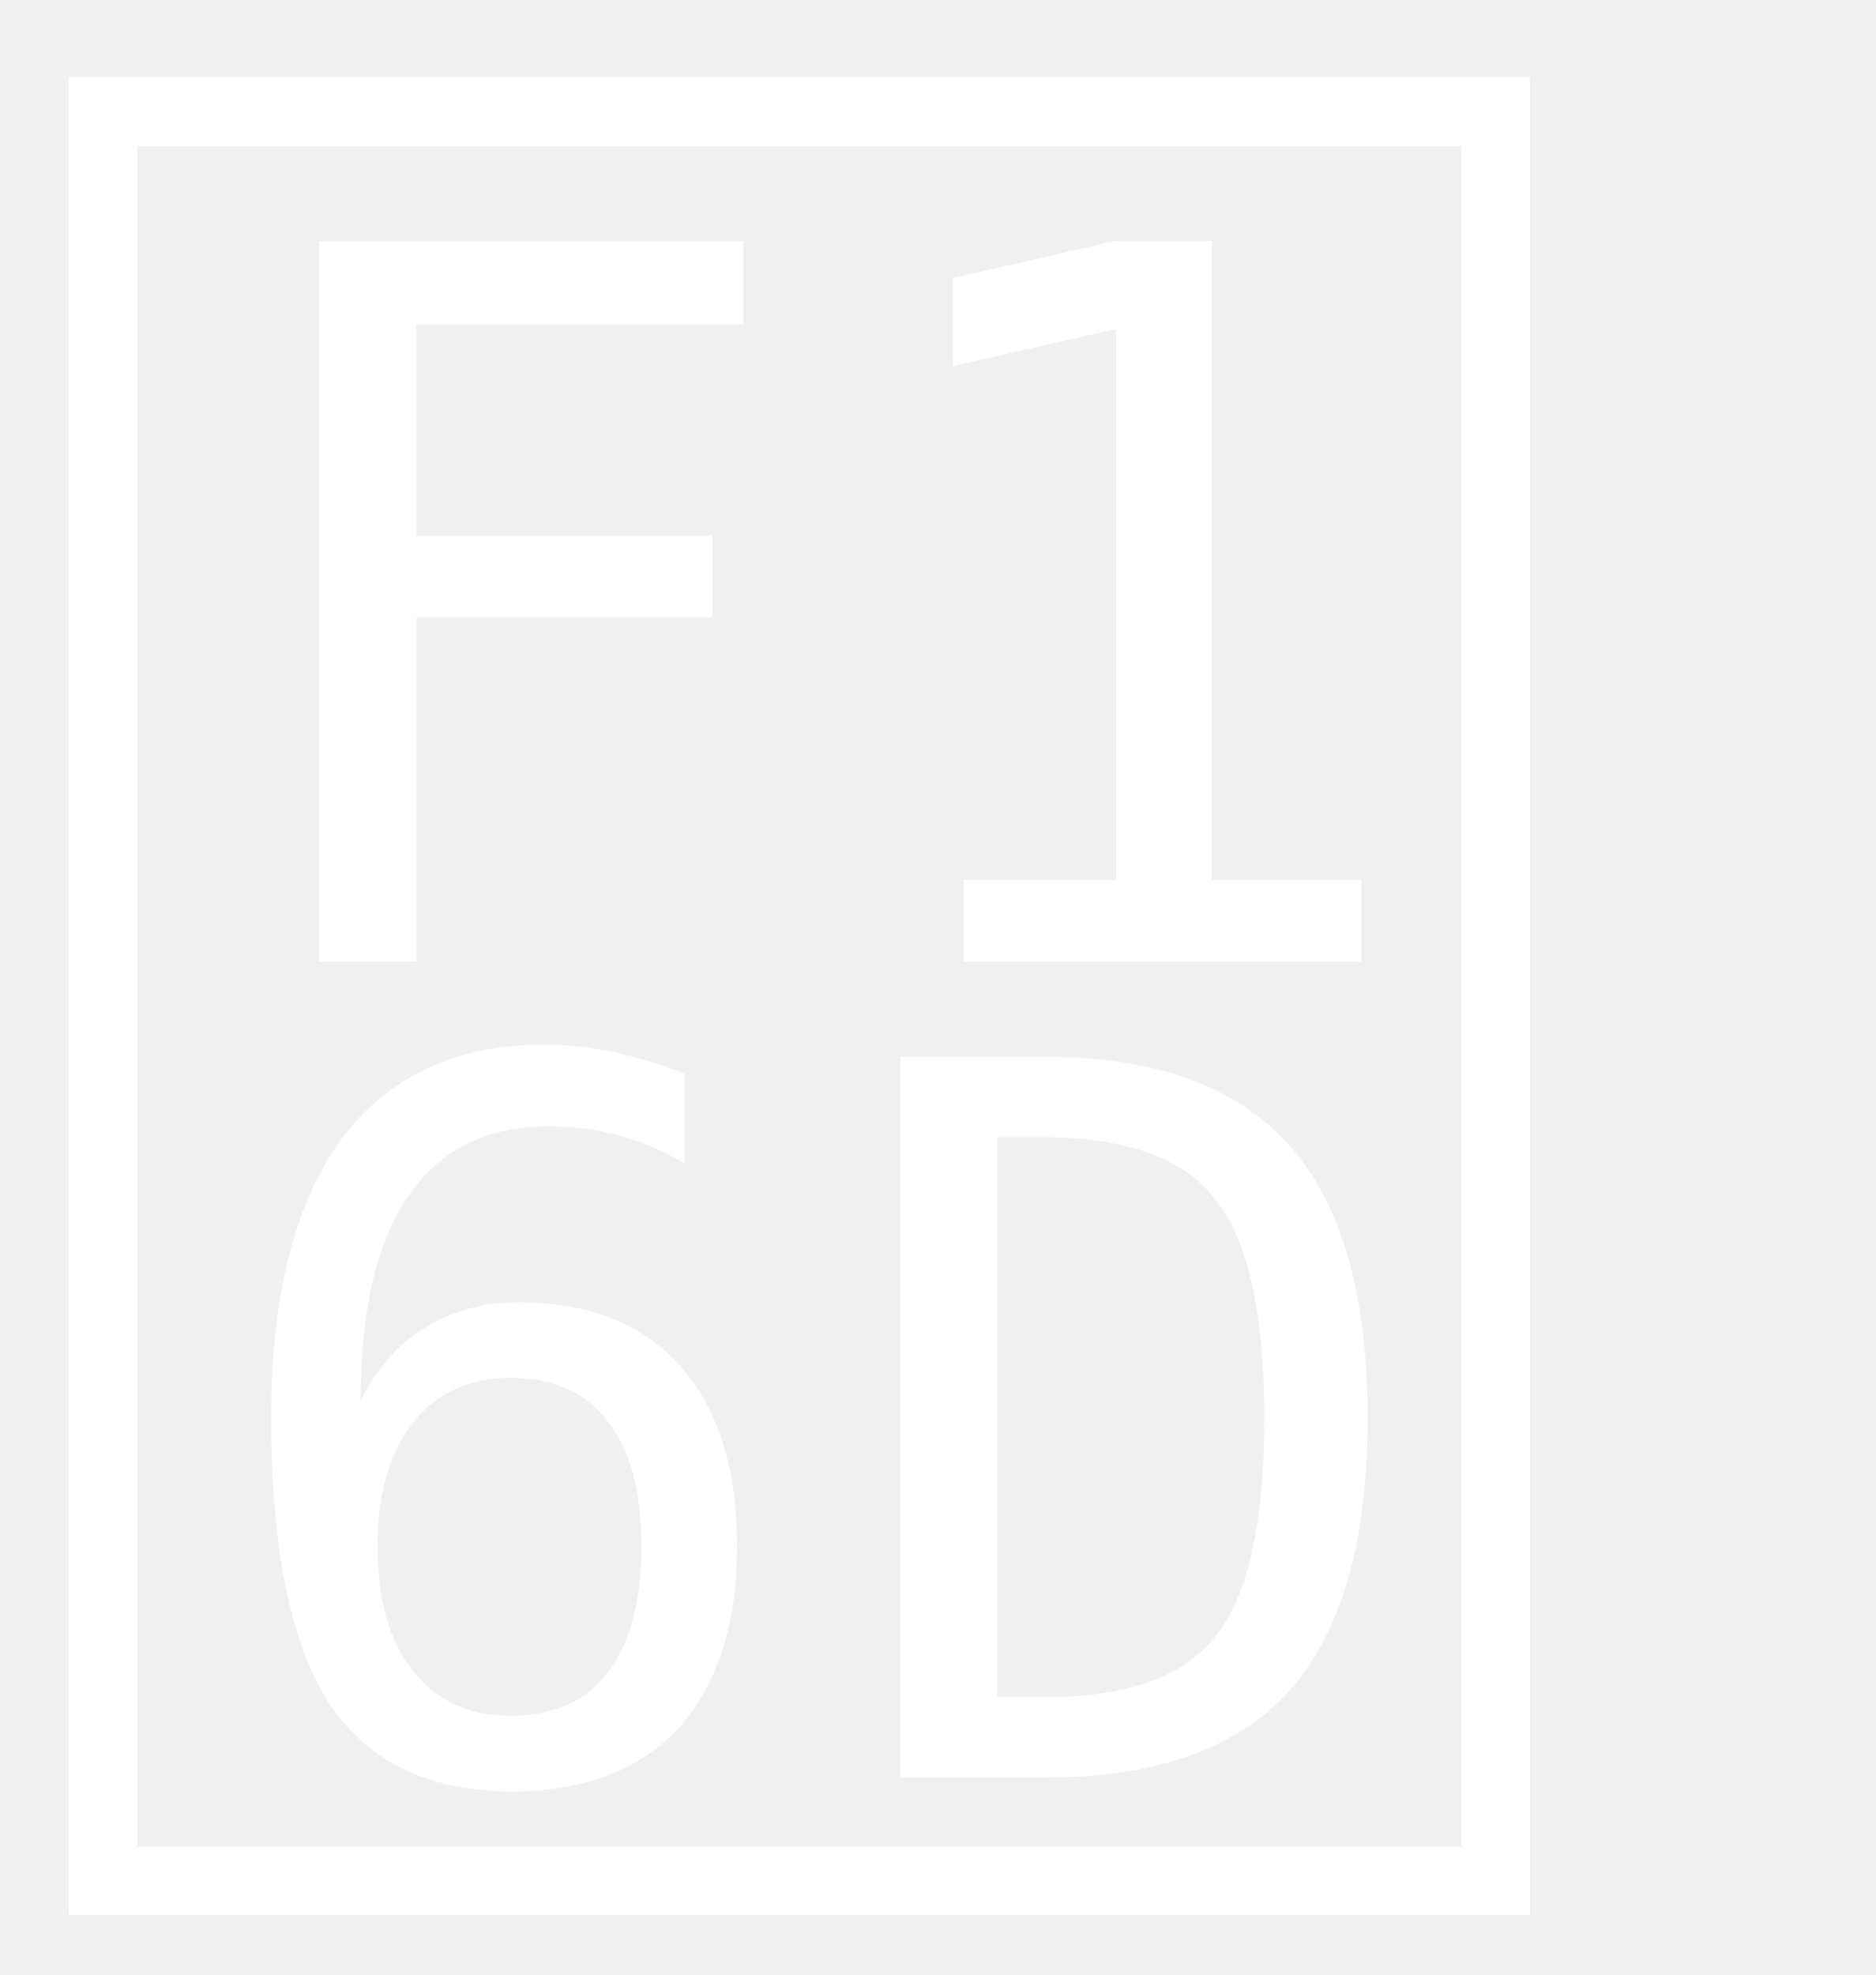
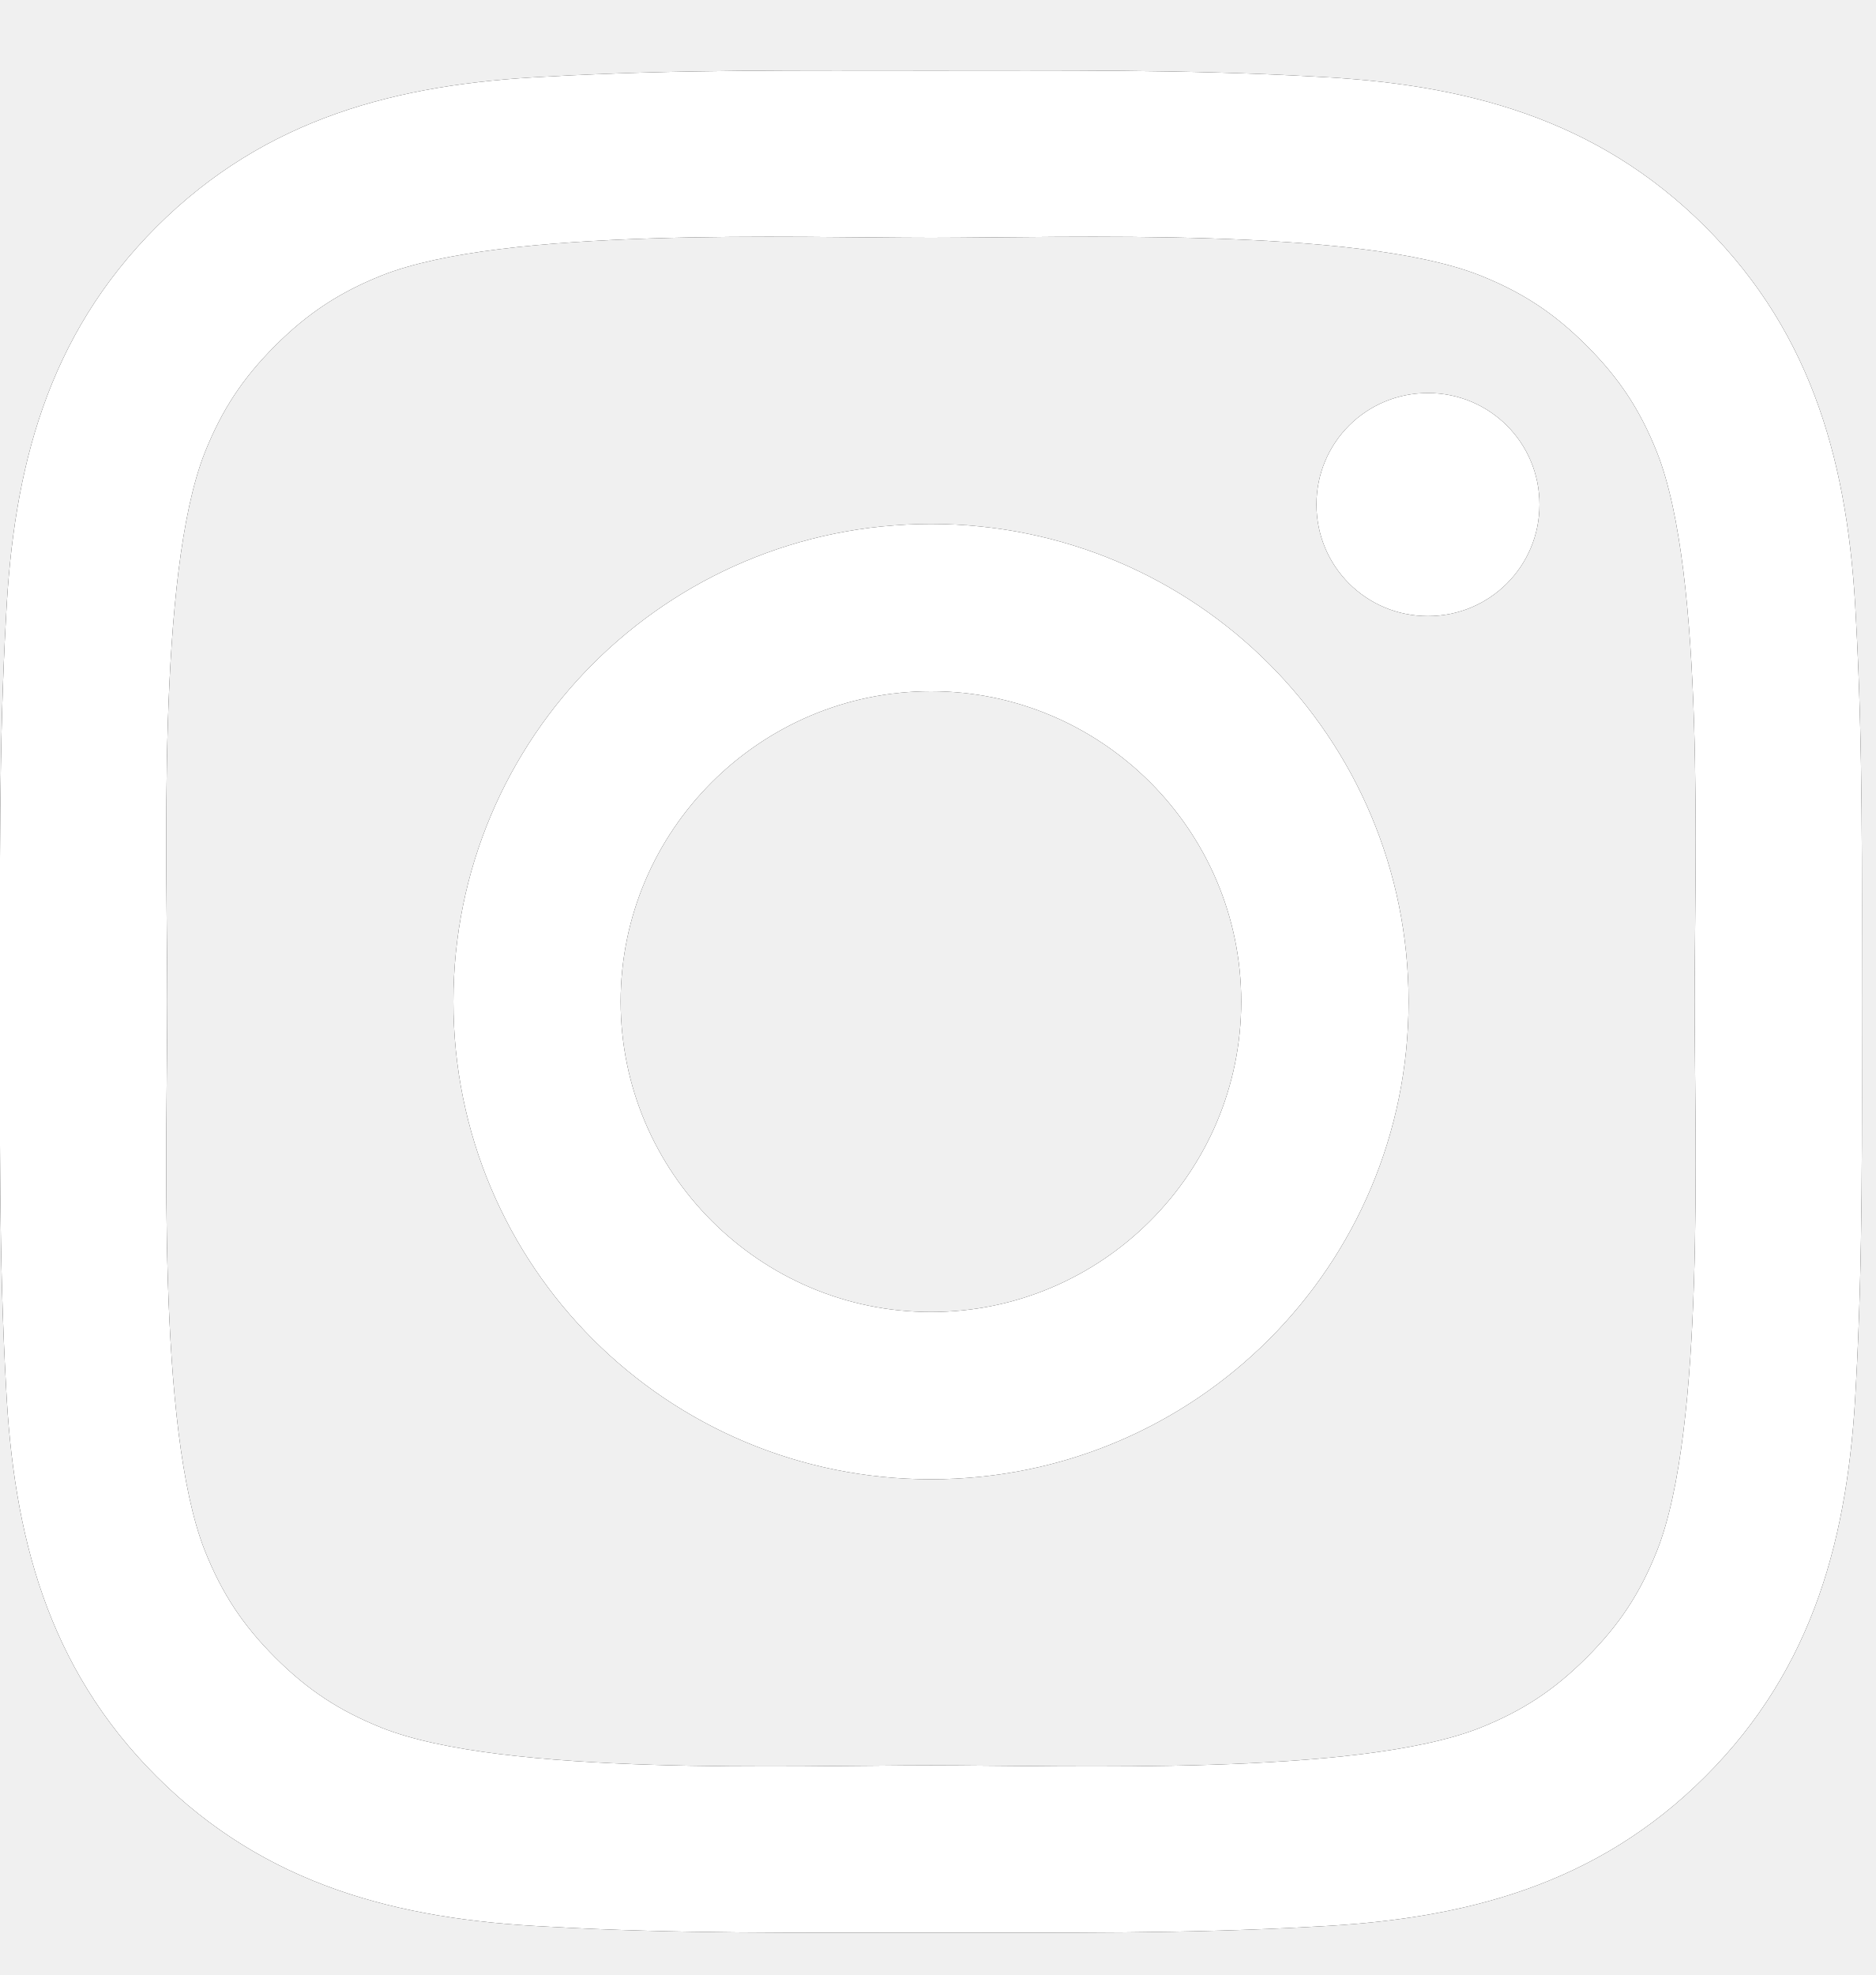
- <svg xmlns="http://www.w3.org/2000/svg" width="19" height="20">
-   <text transform="translate(0 -45)" fill="#FFF" fill-rule="evenodd" font-family="FontAwesome" font-size="22">
-     <tspan x="0" y="63"></tspan>
-   </text>
+ <svg xmlns="http://www.w3.org/2000/svg" xmlns:xlink="http://www.w3.org/1999/xlink" width="19px" height="20px" viewBox="0 0 19 20" version="1.1">
+   <defs>
+     <path d="M12.571,11.143 C12.571,9.412 11.16,8 9.429,8 C7.698,8 6.286,9.412 6.286,11.143 C6.286,12.874 7.698,14.286 9.429,14.286 C11.16,14.286 12.571,12.874 12.571,11.143 Z M14.266,11.143 C14.266,13.819 12.105,15.98 9.429,15.98 C6.752,15.98 4.592,13.819 4.592,11.143 C4.592,8.467 6.752,6.306 9.429,6.306 C12.105,6.306 14.266,8.467 14.266,11.143 Z M15.592,6.109 C15.592,6.735 15.088,7.239 14.462,7.239 C13.836,7.239 13.333,6.735 13.333,6.109 C13.333,5.483 13.836,4.98 14.462,4.98 C15.088,4.98 15.592,5.483 15.592,6.109 Z M9.429,3.408 C8.054,3.408 5.107,3.298 3.867,3.789 C3.438,3.961 3.118,4.17 2.787,4.501 C2.455,4.833 2.247,5.152 2.075,5.581 C1.584,6.821 1.694,9.768 1.694,11.143 C1.694,12.518 1.584,15.464 2.075,16.704 C2.247,17.134 2.455,17.453 2.787,17.785 C3.118,18.116 3.438,18.325 3.867,18.497 C5.107,18.988 8.054,18.877 9.429,18.877 C10.804,18.877 13.75,18.988 14.99,18.497 C15.42,18.325 15.739,18.116 16.07,17.785 C16.402,17.453 16.611,17.134 16.782,16.704 C17.273,15.464 17.163,12.518 17.163,11.143 C17.163,9.768 17.273,6.821 16.782,5.581 C16.611,5.152 16.402,4.833 16.07,4.501 C15.739,4.17 15.42,3.961 14.99,3.789 C13.75,3.298 10.804,3.408 9.429,3.408 Z M18.857,11.143 C18.857,12.444 18.869,13.733 18.796,15.035 C18.722,16.545 18.378,17.883 17.273,18.988 C16.169,20.093 14.83,20.436 13.32,20.51 C12.019,20.584 10.73,20.571 9.429,20.571 C8.127,20.571 6.838,20.584 5.537,20.51 C4.027,20.436 2.689,20.093 1.584,18.988 C0.479,17.883 0.135,16.545 0.061,15.035 C-0.012,13.733 0,12.444 0,11.143 C0,9.842 -0.012,8.552 0.061,7.251 C0.135,5.741 0.479,4.403 1.584,3.298 C2.689,2.193 4.027,1.849 5.537,1.776 C6.838,1.702 8.127,1.714 9.429,1.714 C10.73,1.714 12.019,1.702 13.32,1.776 C14.83,1.849 16.169,2.193 17.273,3.298 C18.378,4.403 18.722,5.741 18.796,7.251 C18.869,8.552 18.857,9.842 18.857,11.143 Z" id="path-1" />
+   </defs>
+   <g id="Page-1" stroke="none" stroke-width="1" fill="none" fill-rule="evenodd">
+     <g id="insta" transform="translate(0, -1)">
+       <g id="">
+         <use fill="#000000" xlink:href="#path-1" />
+         <use fill="#FFFFFF" xlink:href="#path-1" />
+       </g>
+     </g>
+   </g>
</svg>
